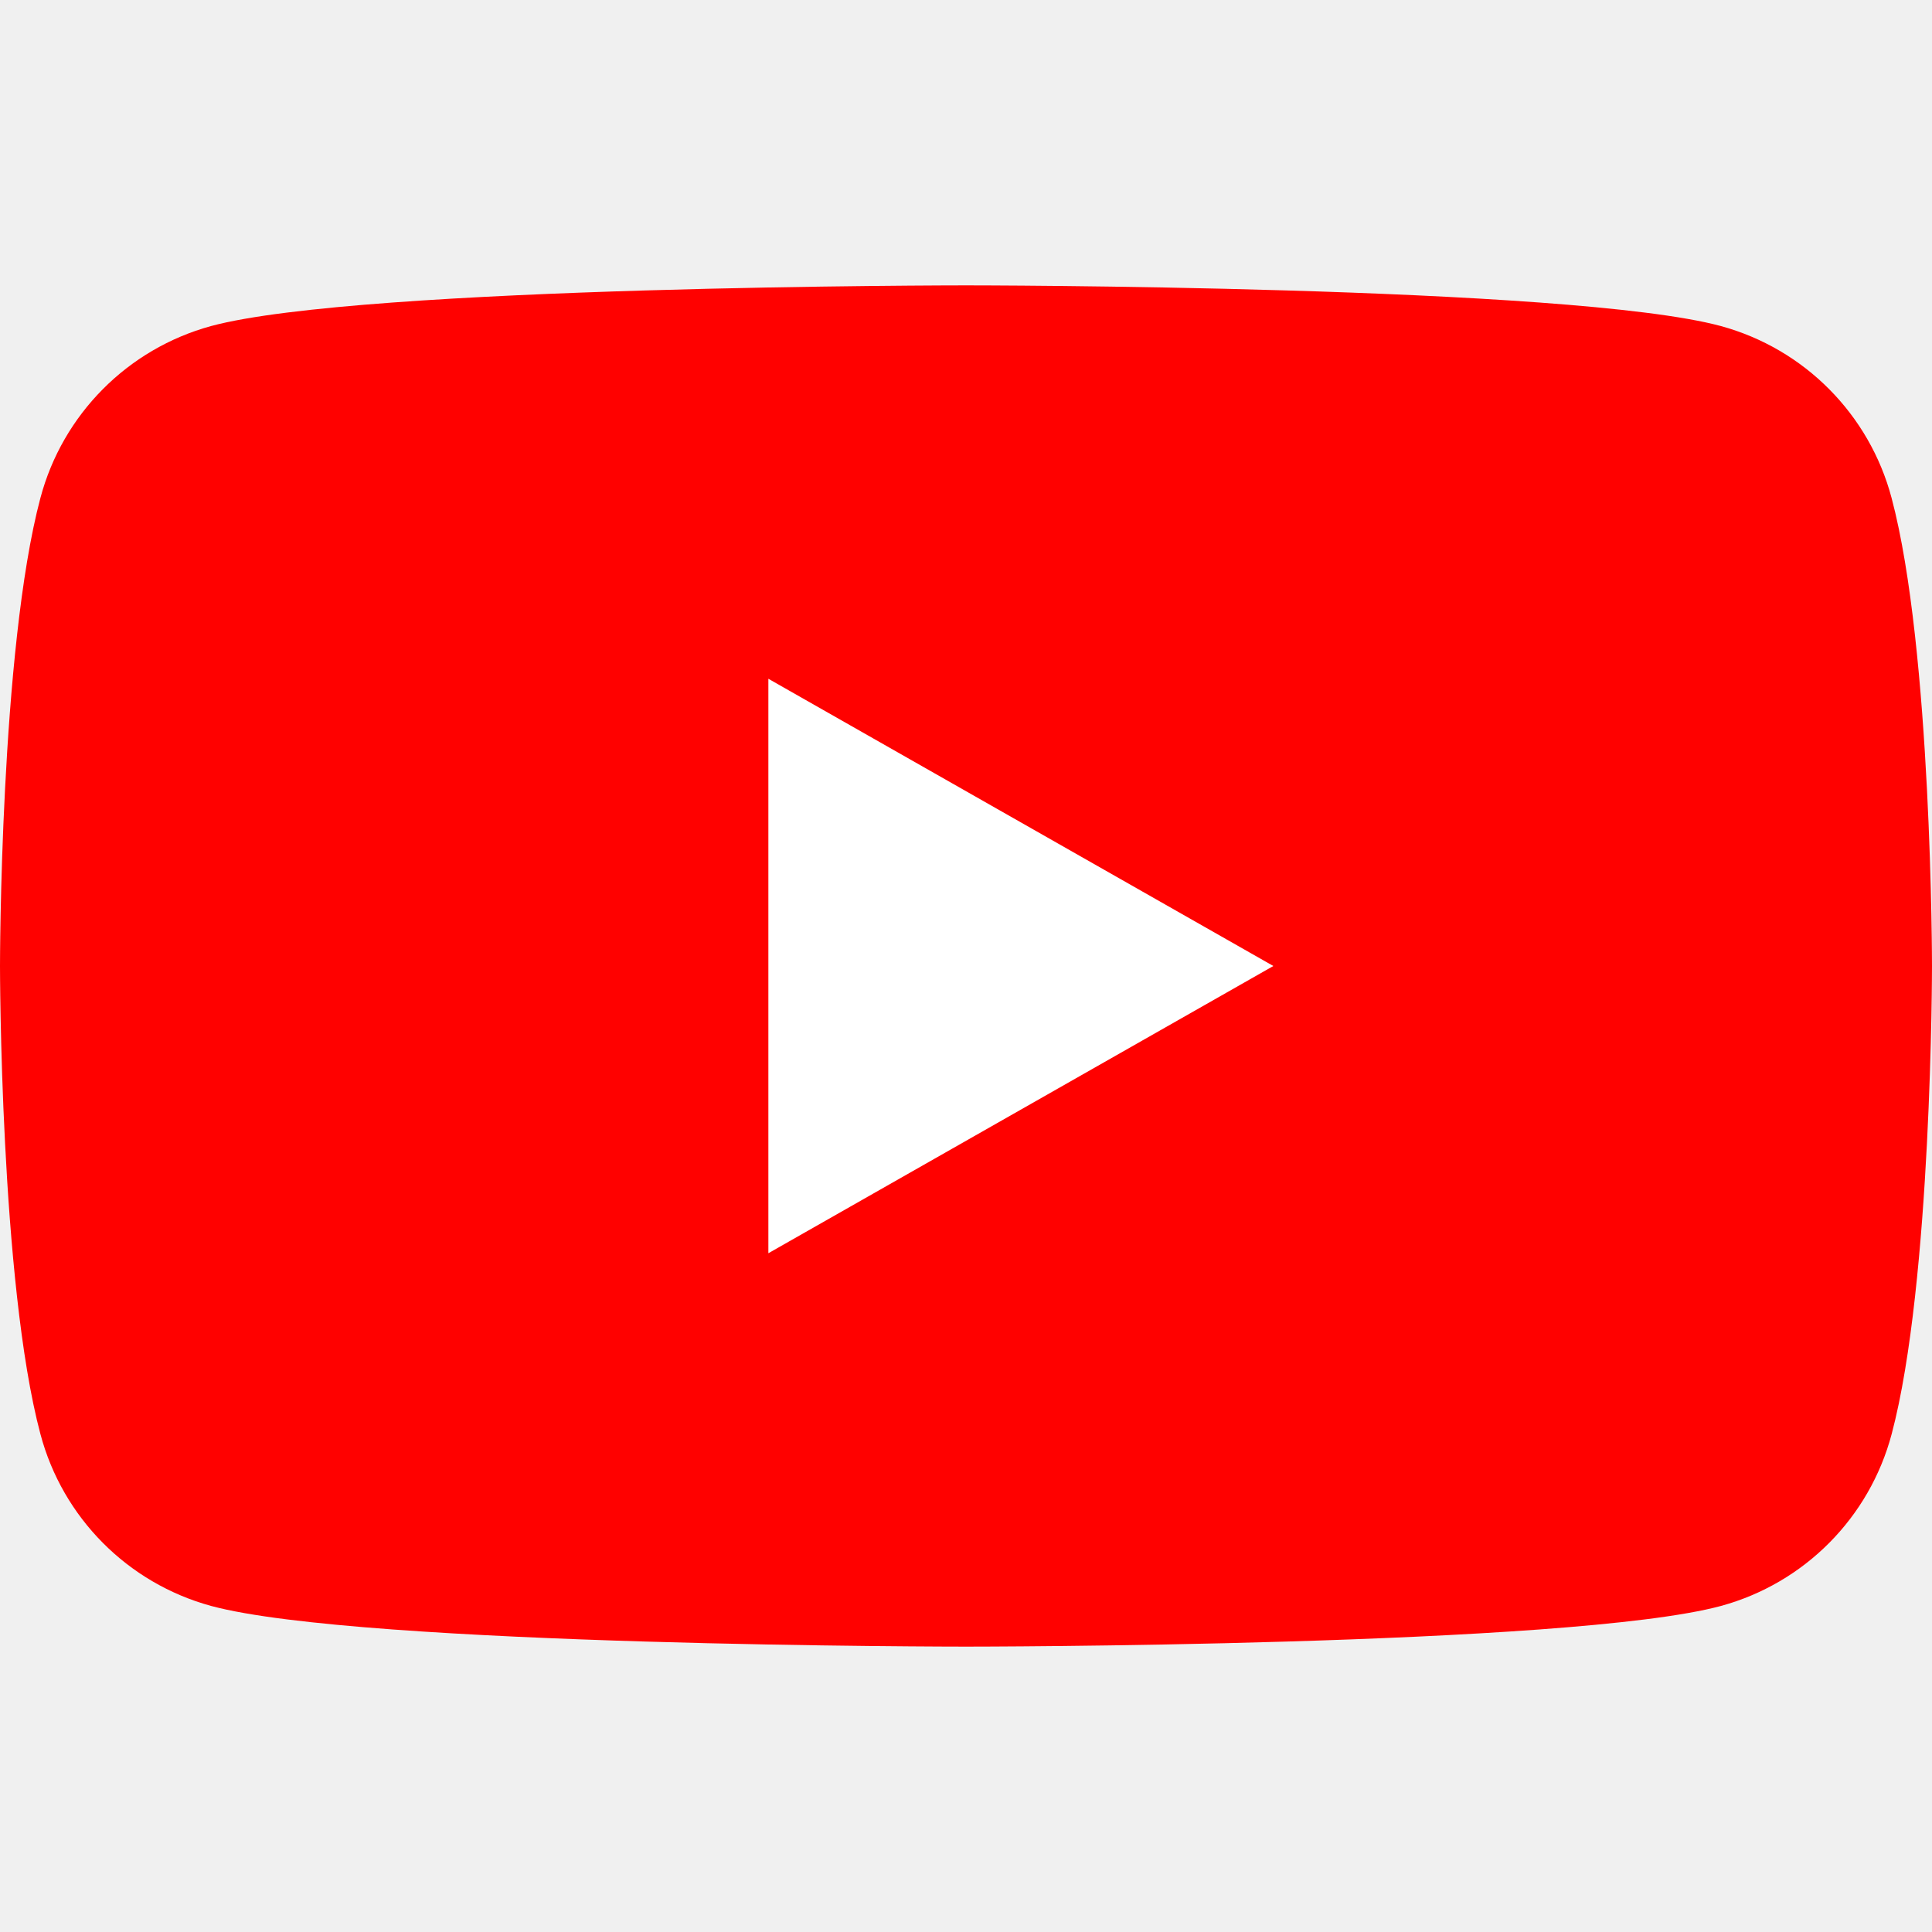
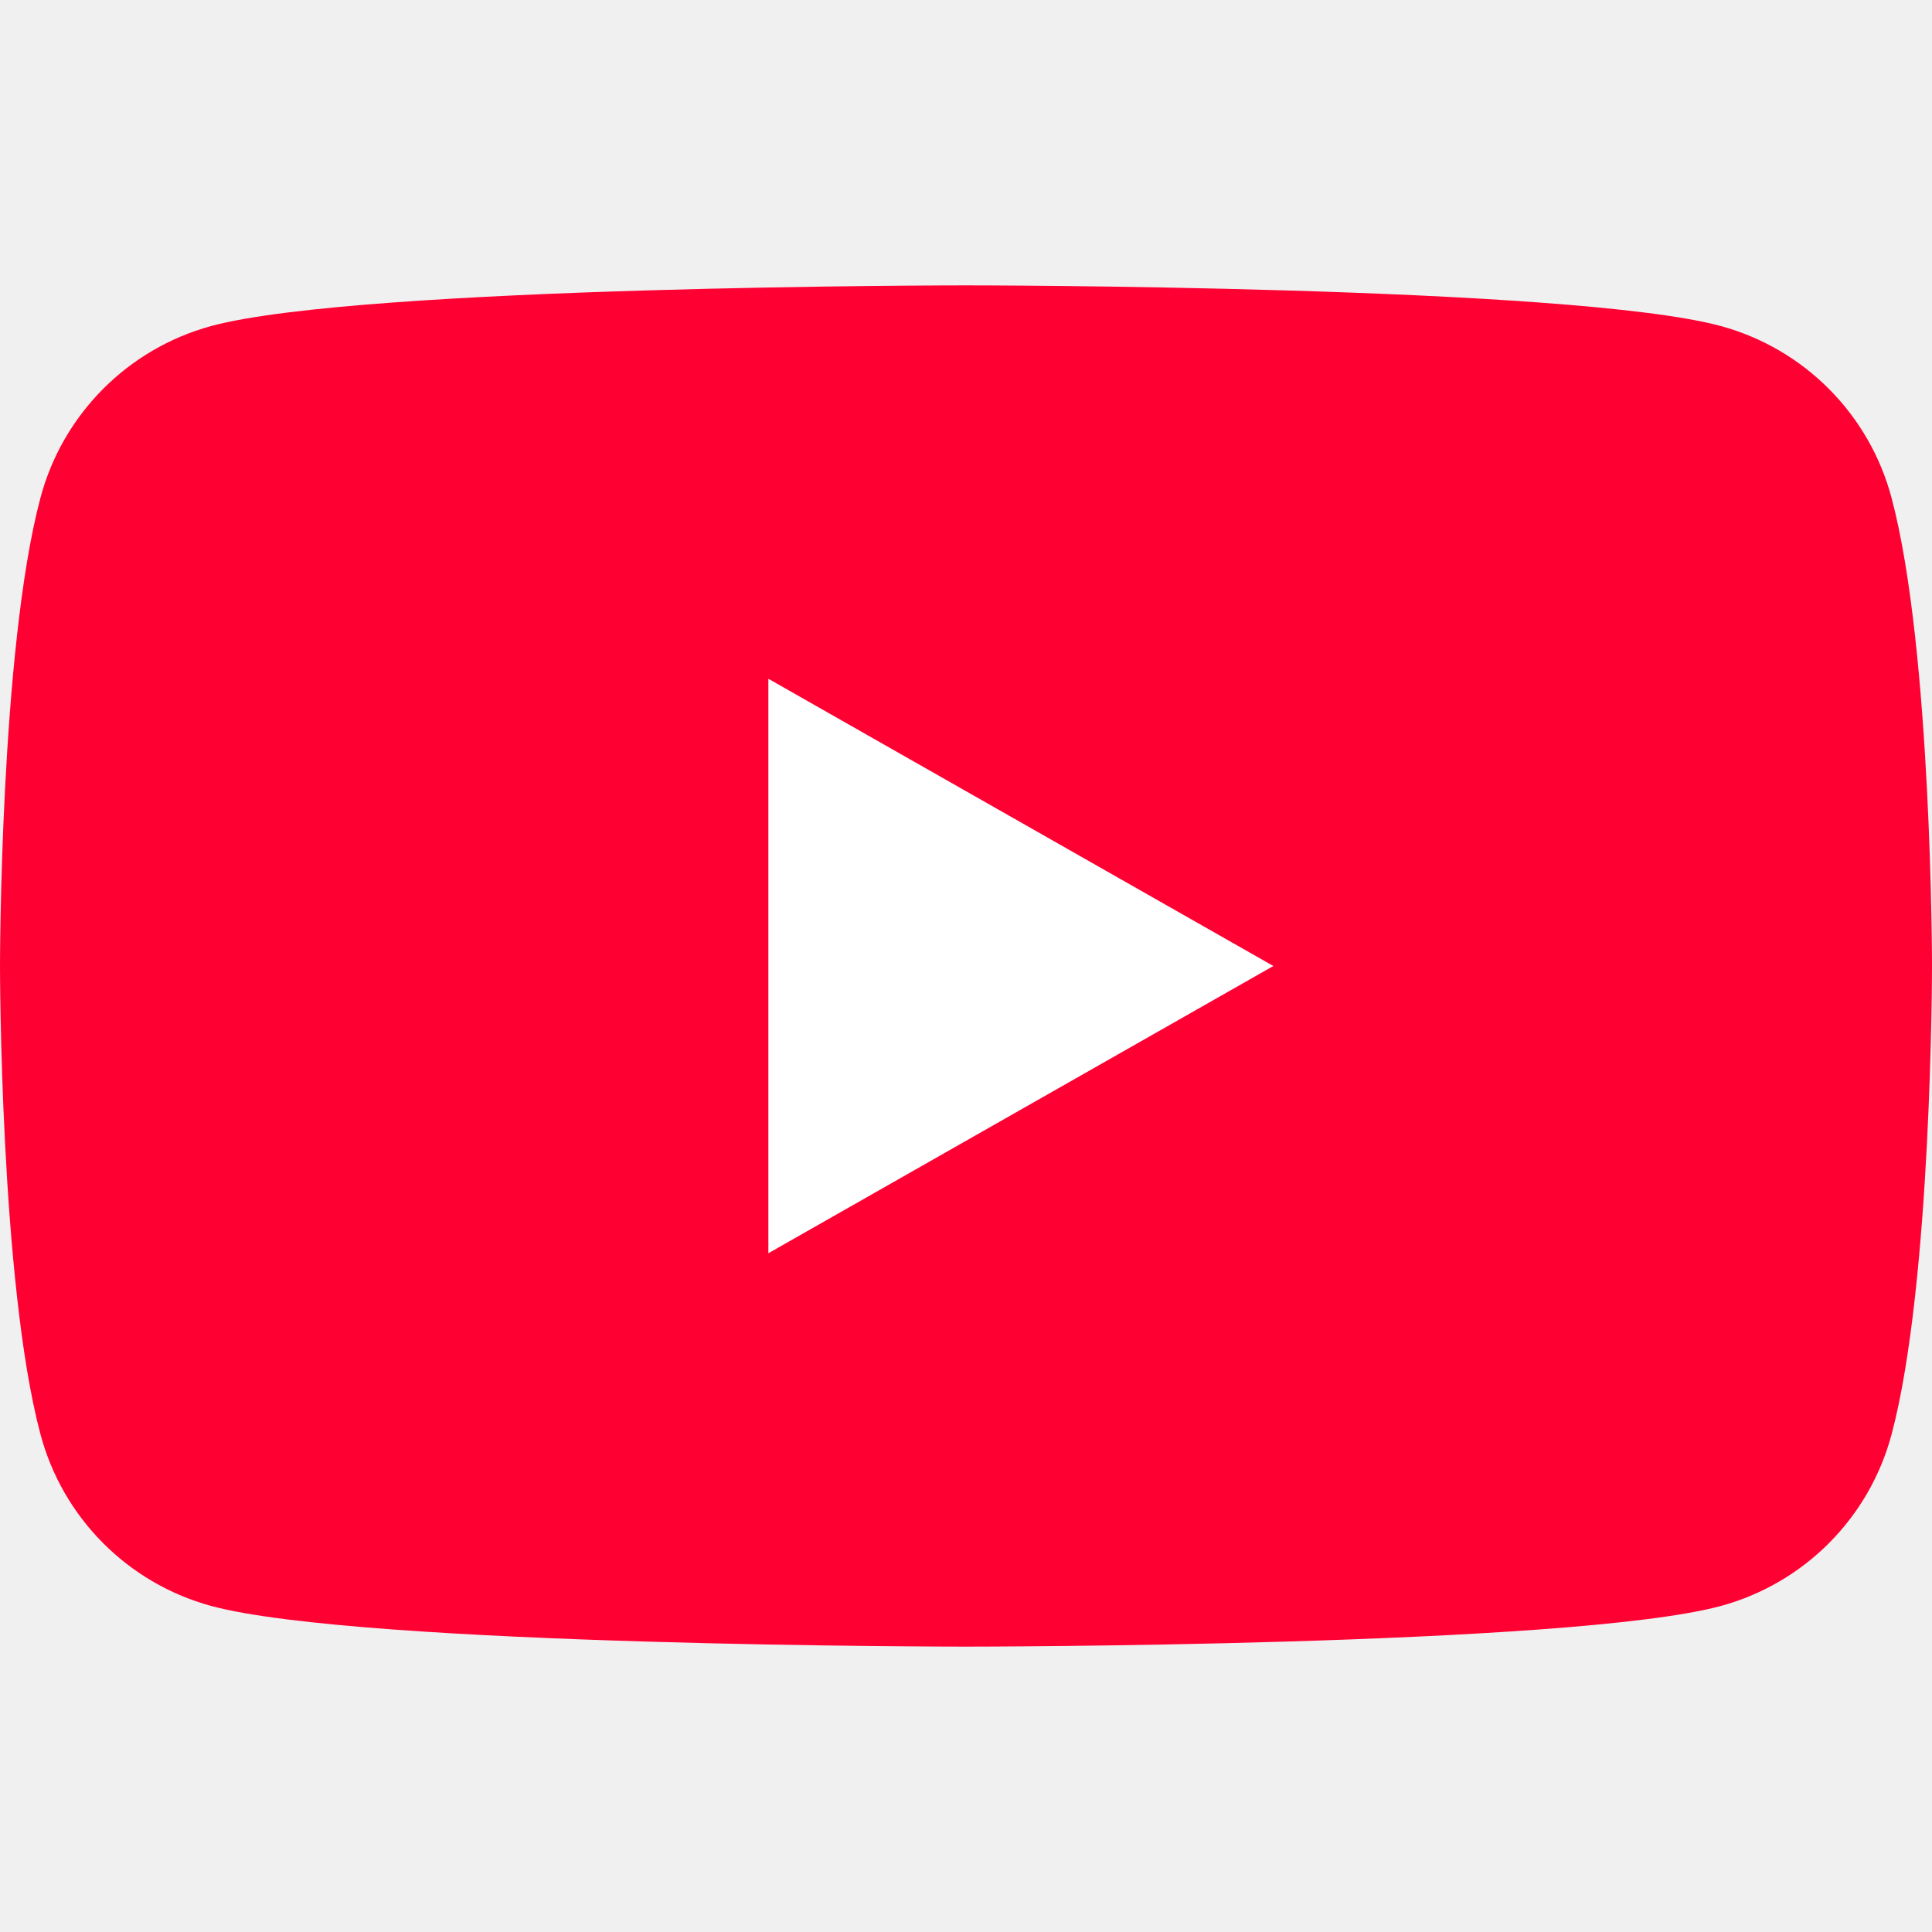
<svg xmlns="http://www.w3.org/2000/svg" fill="none" viewBox="8 8 24 24">
-   <path fill="#FF0100" d="M31.498 14.186a3.016 3.016 0 0 0-2.122-2.136c-1.871-.505-9.376-.505-9.376-.505s-7.505 0-9.377.505a3.018 3.018 0 0 0-2.121 2.136C8 16.07 8 20 8 20s0 3.93.502 5.814a3.016 3.016 0 0 0 2.122 2.136c1.871.505 9.376.505 9.376.505s7.505 0 9.377-.505a3.015 3.015 0 0 0 2.122-2.136C32 23.93 32 20 32 20s0-3.93-.502-5.814Z" />
+   <path fill="#FF0033" d="M31.498 14.186a3.016 3.016 0 0 0-2.122-2.136c-1.871-.505-9.376-.505-9.376-.505s-7.505 0-9.377.505a3.018 3.018 0 0 0-2.121 2.136C8 16.07 8 20 8 20s0 3.93.502 5.814a3.016 3.016 0 0 0 2.122 2.136c1.871.505 9.376.505 9.376.505s7.505 0 9.377-.505a3.015 3.015 0 0 0 2.122-2.136C32 23.93 32 20 32 20s0-3.93-.502-5.814Z" />
  <path fill="#fff" d="M17.545 23.568v-7.136L23.818 20l-6.273 3.568Z" />
</svg>
